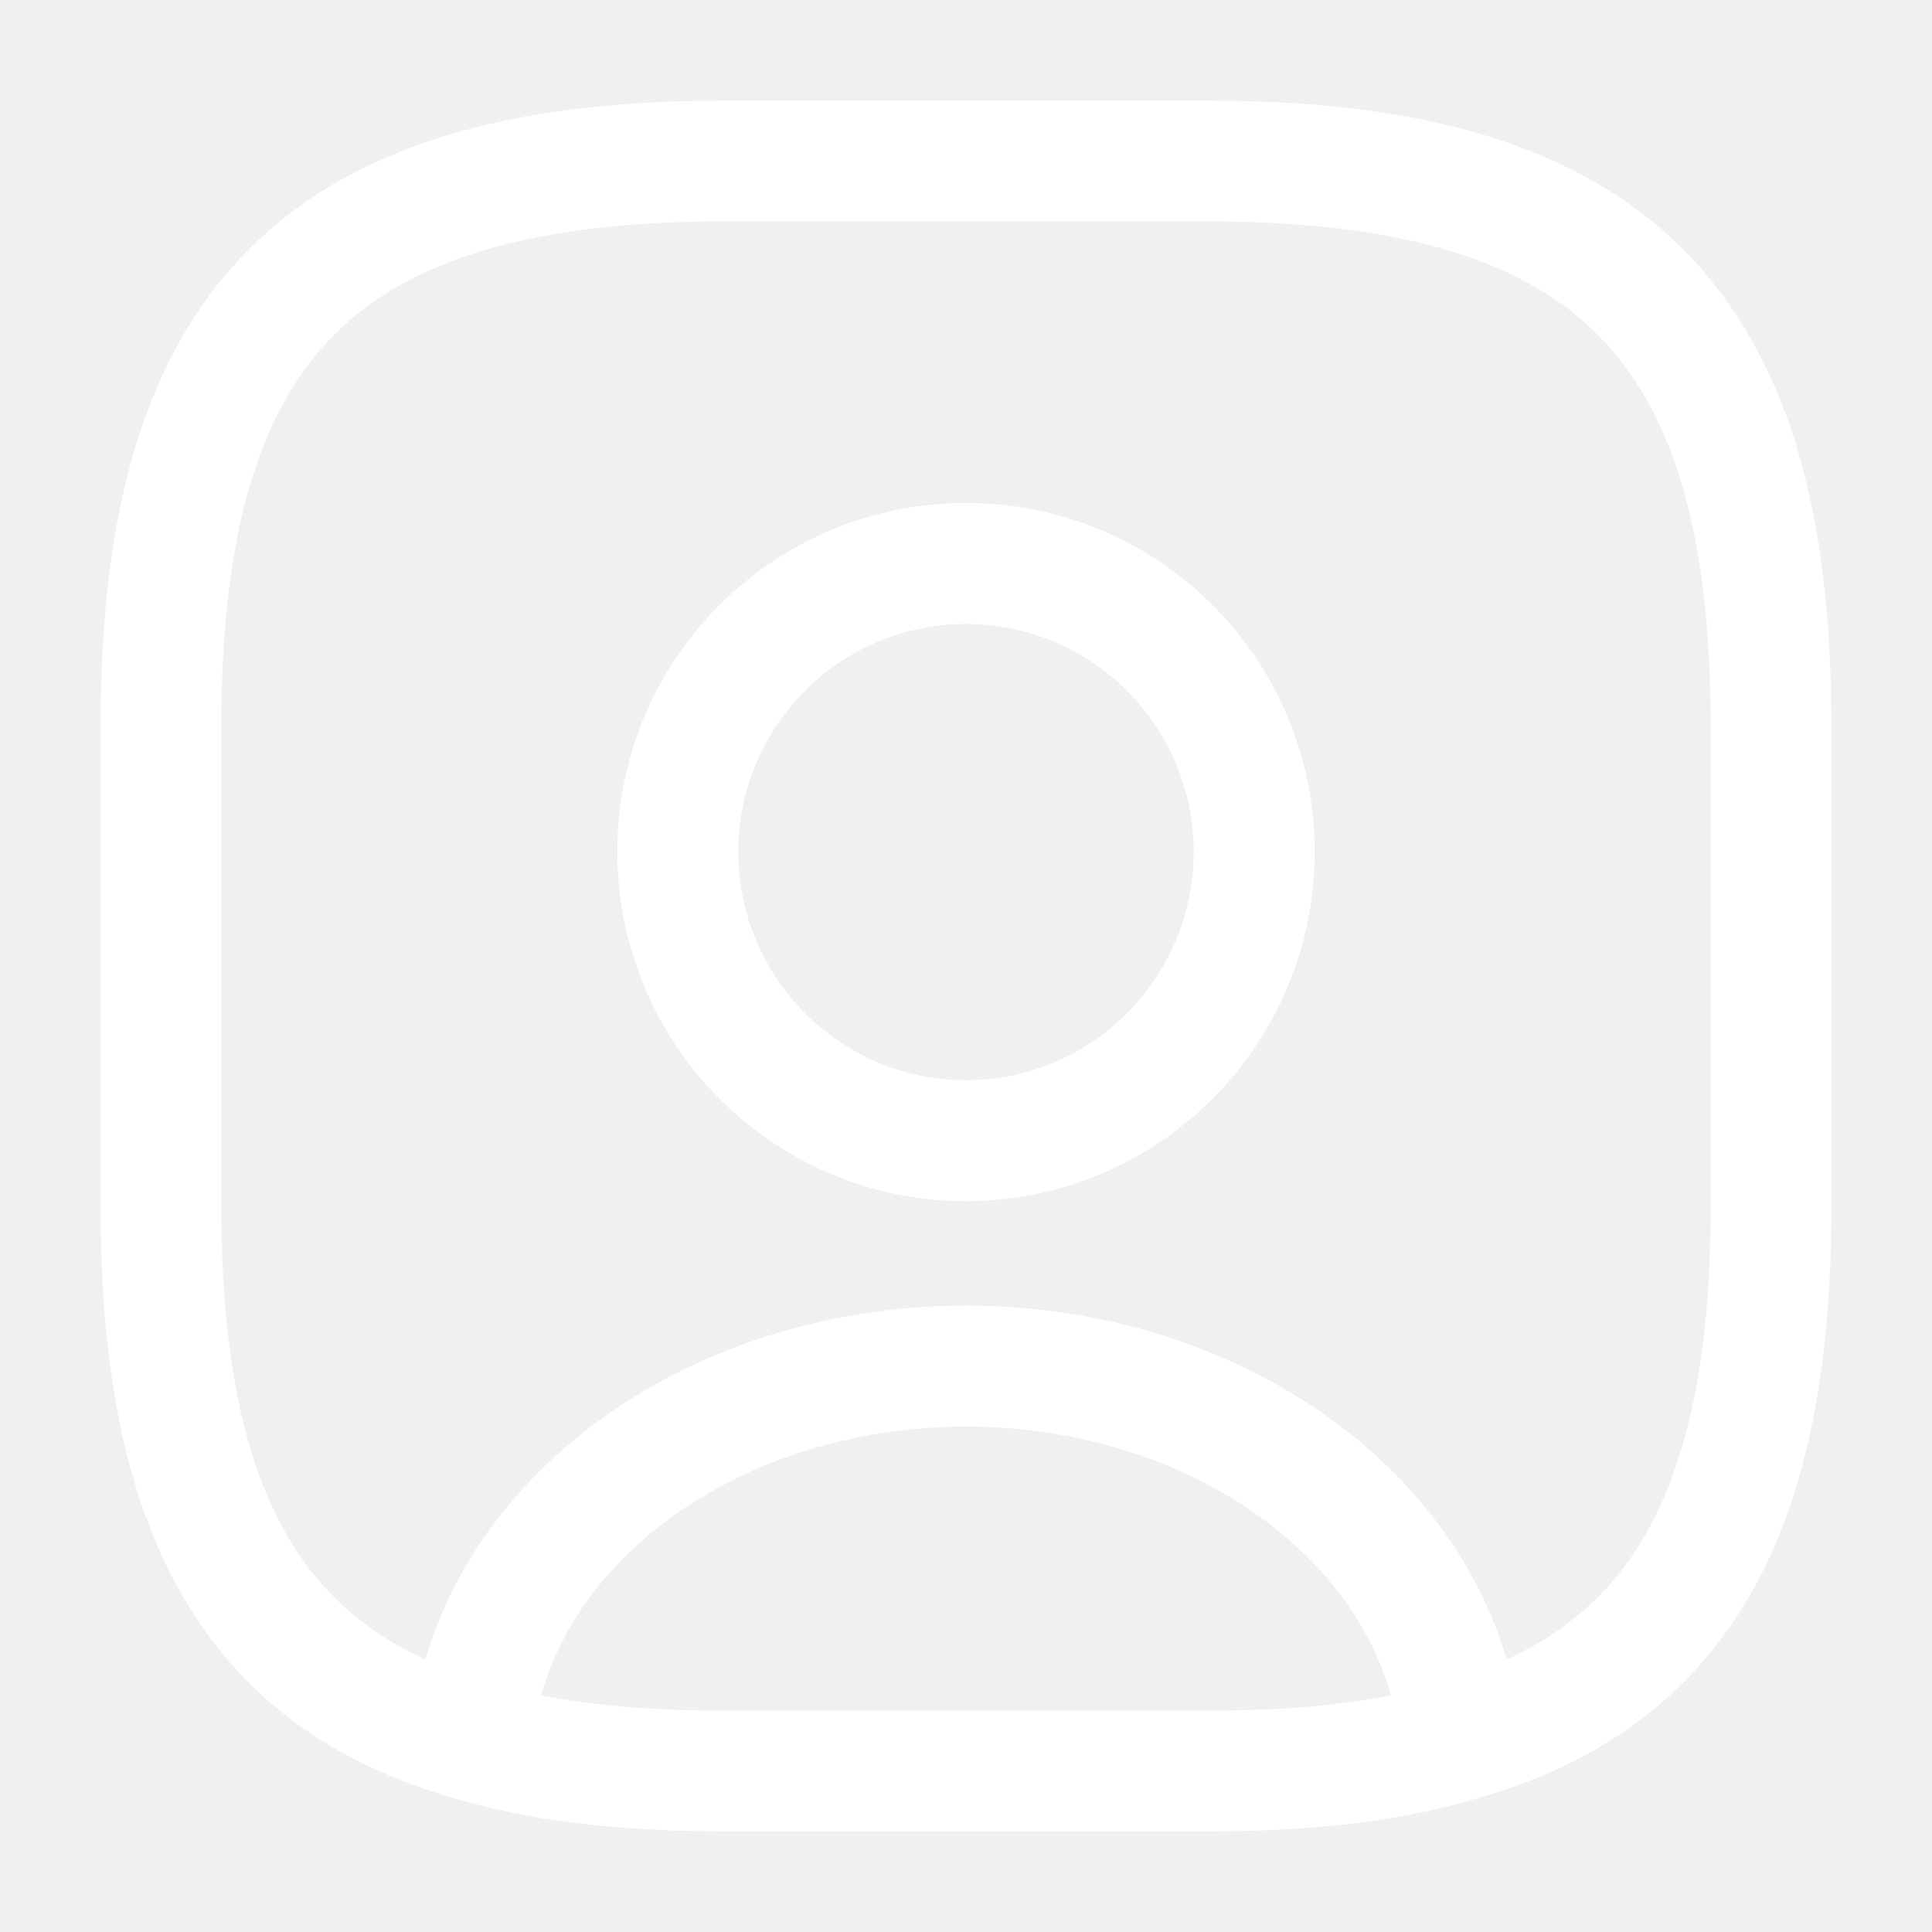
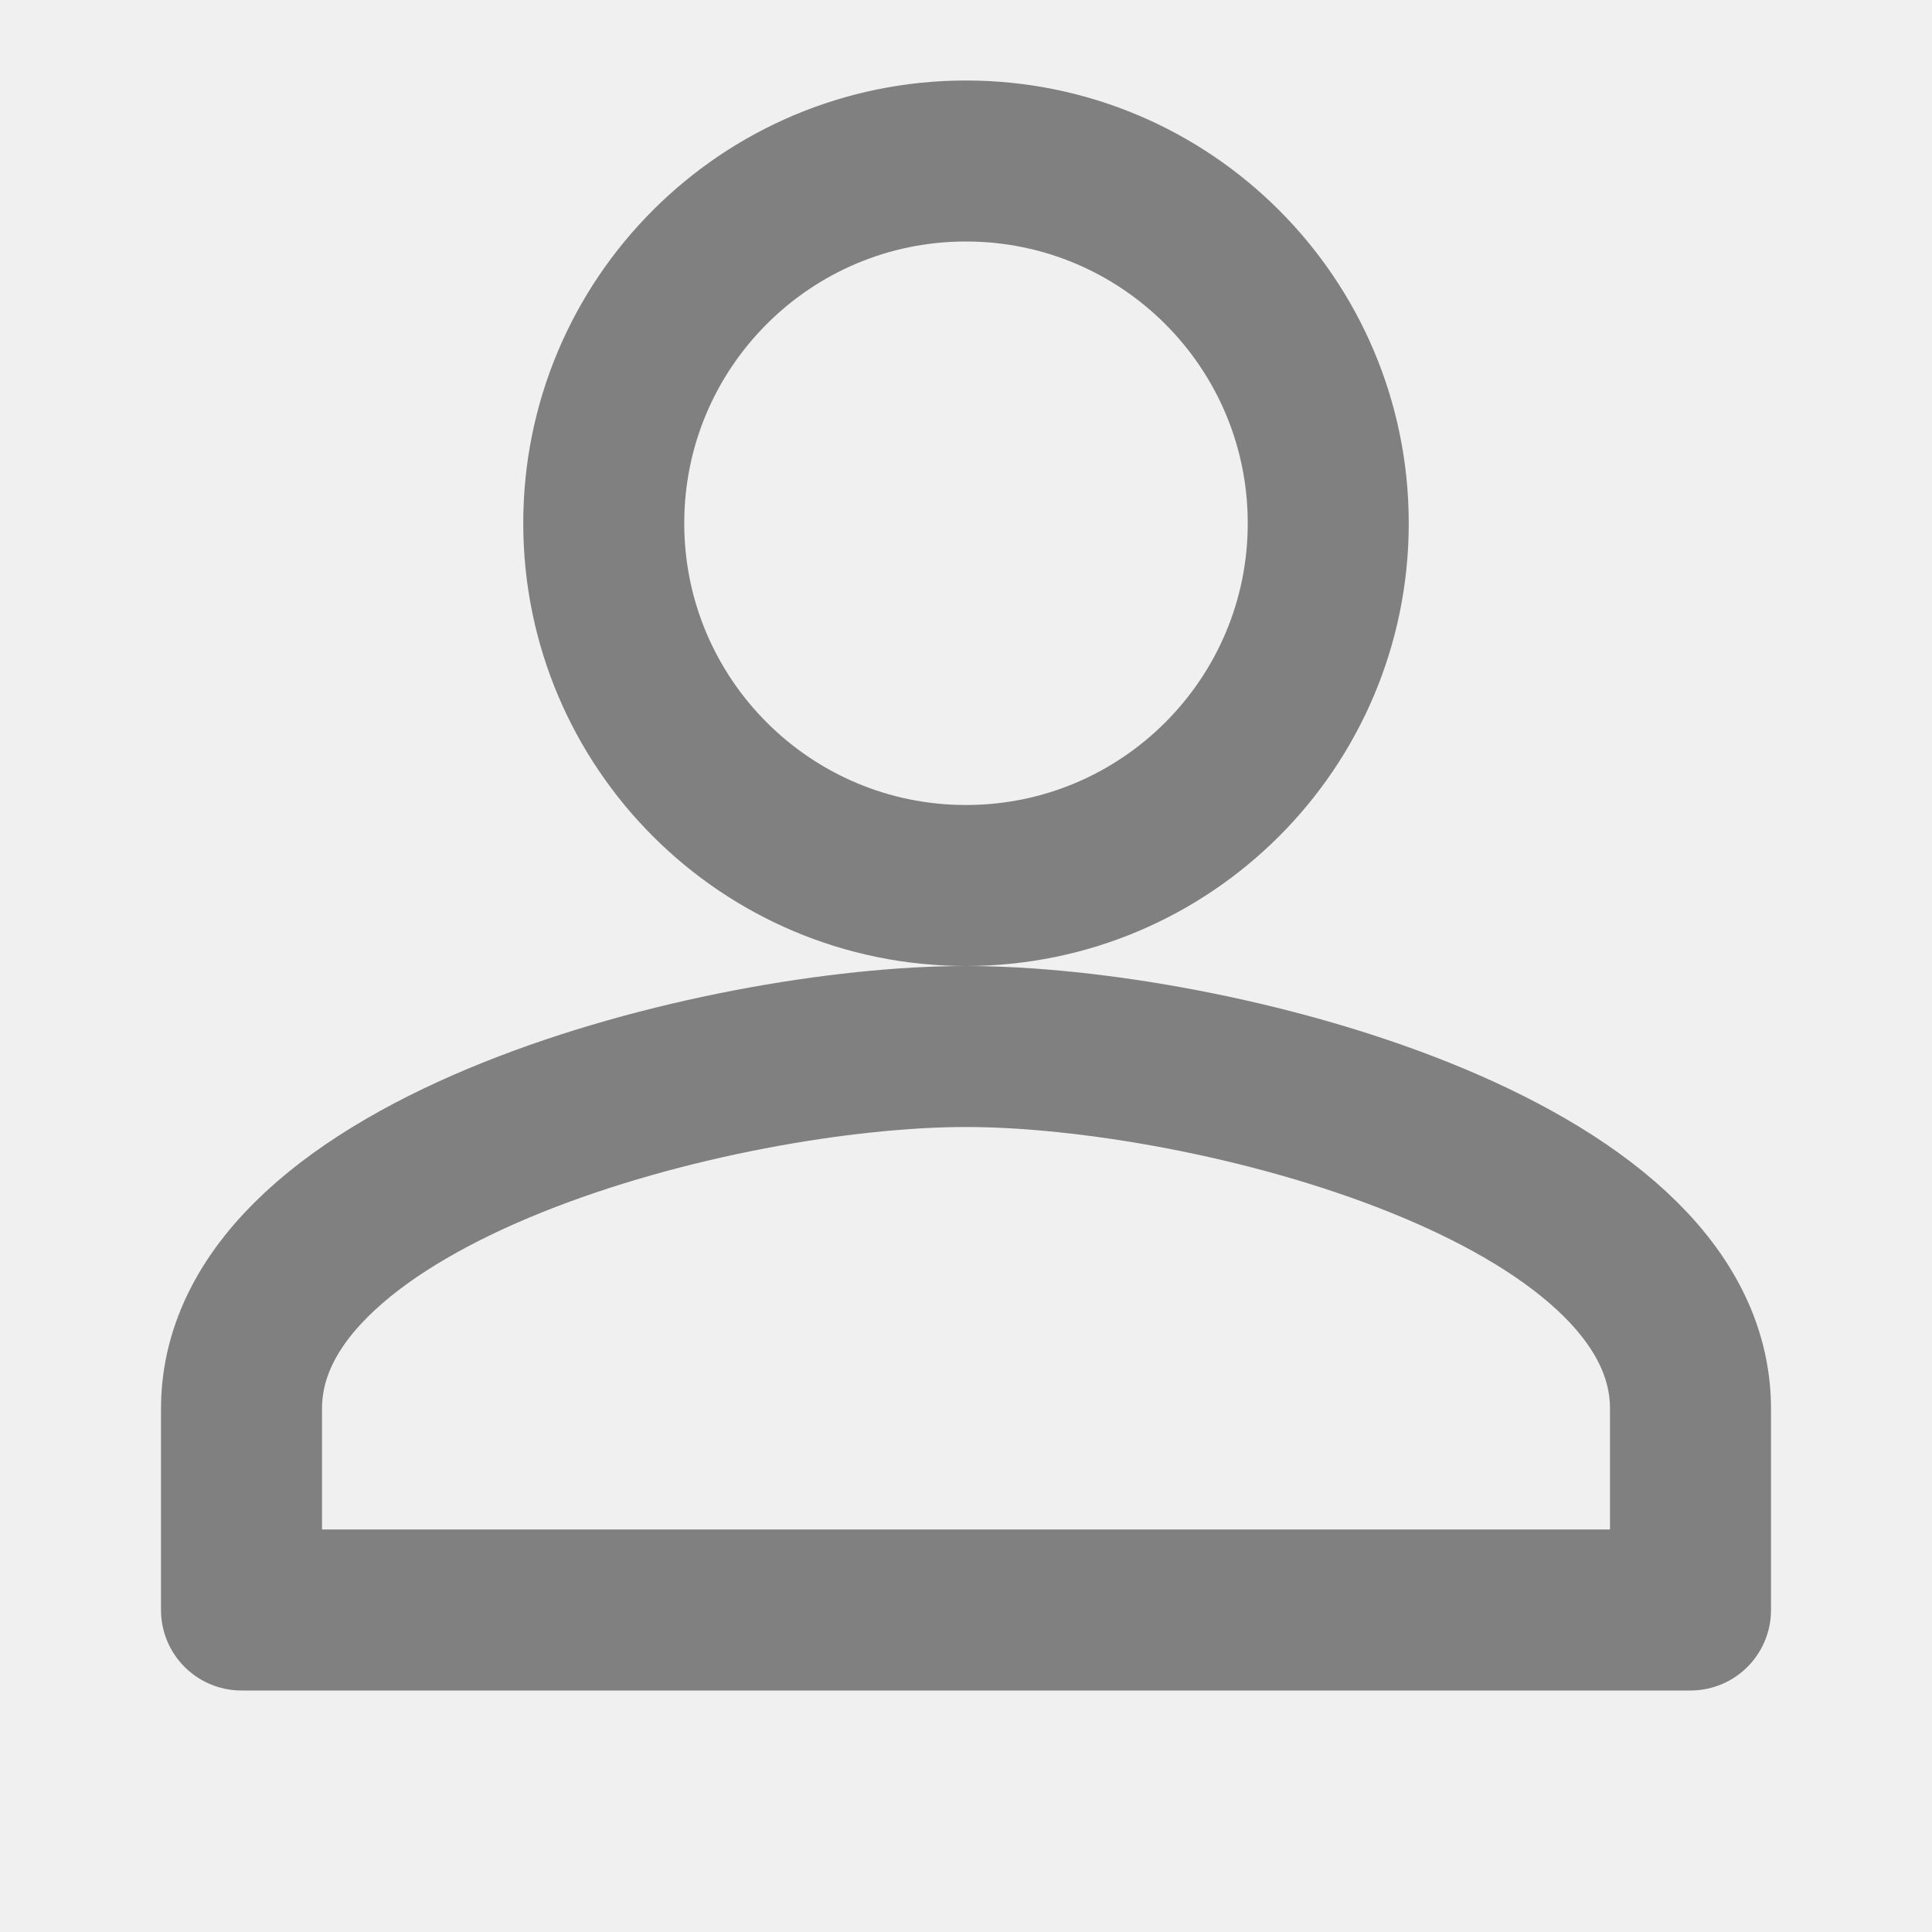
- <svg xmlns="http://www.w3.org/2000/svg" width="24" height="24" viewBox="0 0 24 24" fill="none">
-   <path d="M15.001 22.75H9.001C7.681 22.75 6.581 22.62 5.651 22.34C5.311 22.24 5.091 21.91 5.111 21.56C5.361 18.57 8.391 16.22 12.001 16.22C15.611 16.22 18.631 18.56 18.891 21.56C18.921 21.92 18.701 22.24 18.351 22.34C17.421 22.62 16.321 22.75 15.001 22.75ZM6.721 21.06C7.381 21.19 8.131 21.25 9.001 21.25H15.001C15.871 21.25 16.621 21.19 17.281 21.06C16.751 19.14 14.561 17.72 12.001 17.72C9.441 17.72 7.251 19.14 6.721 21.06Z" fill="white" />
-   <path d="M15 2H9C4 2 2 4 2 9V15C2 18.78 3.14 20.85 5.86 21.62C6.08 19.02 8.75 16.97 12 16.97C15.25 16.97 17.92 19.02 18.14 21.62C20.86 20.85 22 18.78 22 15V9C22 4 20 2 15 2ZM12 14.17C10.02 14.17 8.42 12.56 8.42 10.58C8.42 8.6 10.02 7 12 7C13.98 7 15.58 8.6 15.58 10.58C15.58 12.56 13.98 14.17 12 14.17Z" stroke="white" stroke-width="1.5" stroke-linecap="round" stroke-linejoin="round" />
-   <path d="M12 14.92C9.61 14.92 7.67 12.97 7.67 10.58C7.67 8.19 9.61 6.25 12 6.25C14.39 6.25 16.33 8.19 16.33 10.58C16.33 12.97 14.39 14.92 12 14.92ZM12 7.75C10.44 7.75 9.17 9.02 9.17 10.58C9.17 12.15 10.44 13.42 12 13.42C13.56 13.42 14.83 12.15 14.83 10.58C14.83 9.02 13.56 7.75 12 7.75Z" fill="white" />
+ <svg xmlns="http://www.w3.org/2000/svg" fill="none" viewBox="0 0 24 24" stroke-width="2" stroke="gray" class="w-6 h-6">
+   <path stroke-linecap="round" stroke-linejoin="round" d="M12 11c2.485 0 4.5-2.015 4.5-4.5S14.485 2 12 2 7.5 4.015 7.5 6.5 9.515 11 12 11zm0 2c-3.03 0-9 1.515-9 4.5V20h18v-2.5c0-2.985-5.97-4.5-9-4.5z" />
</svg>
